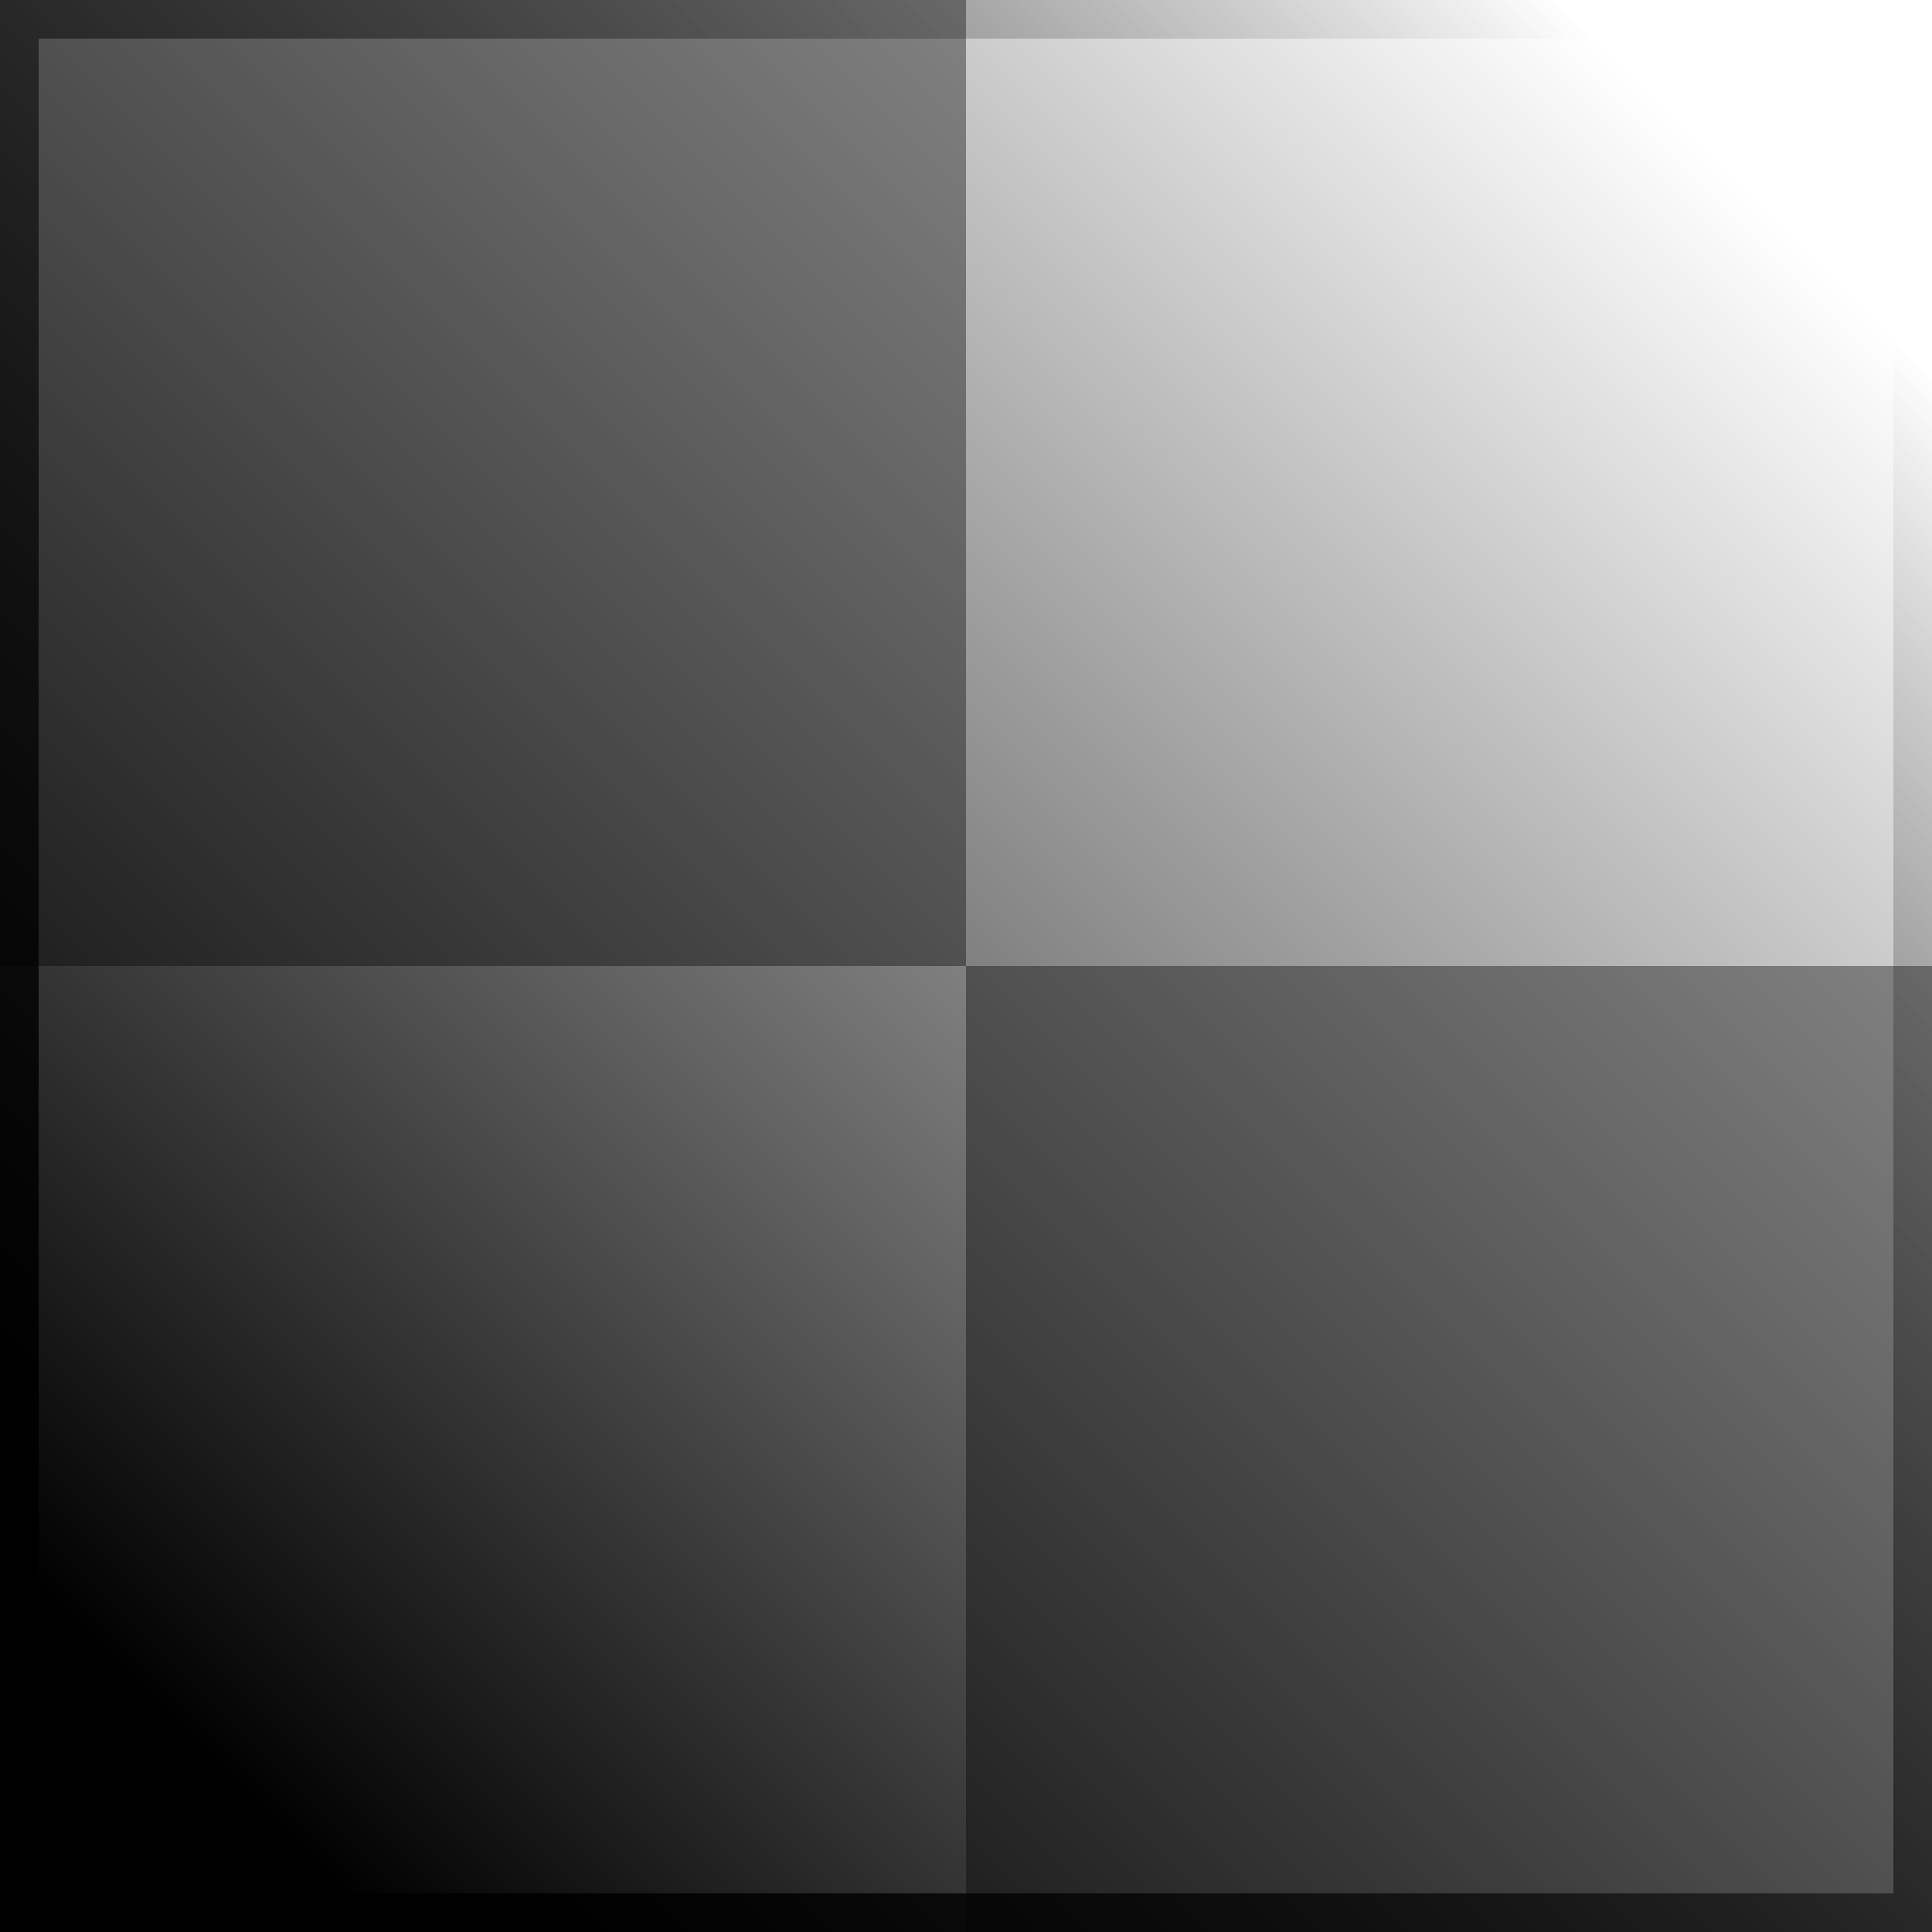
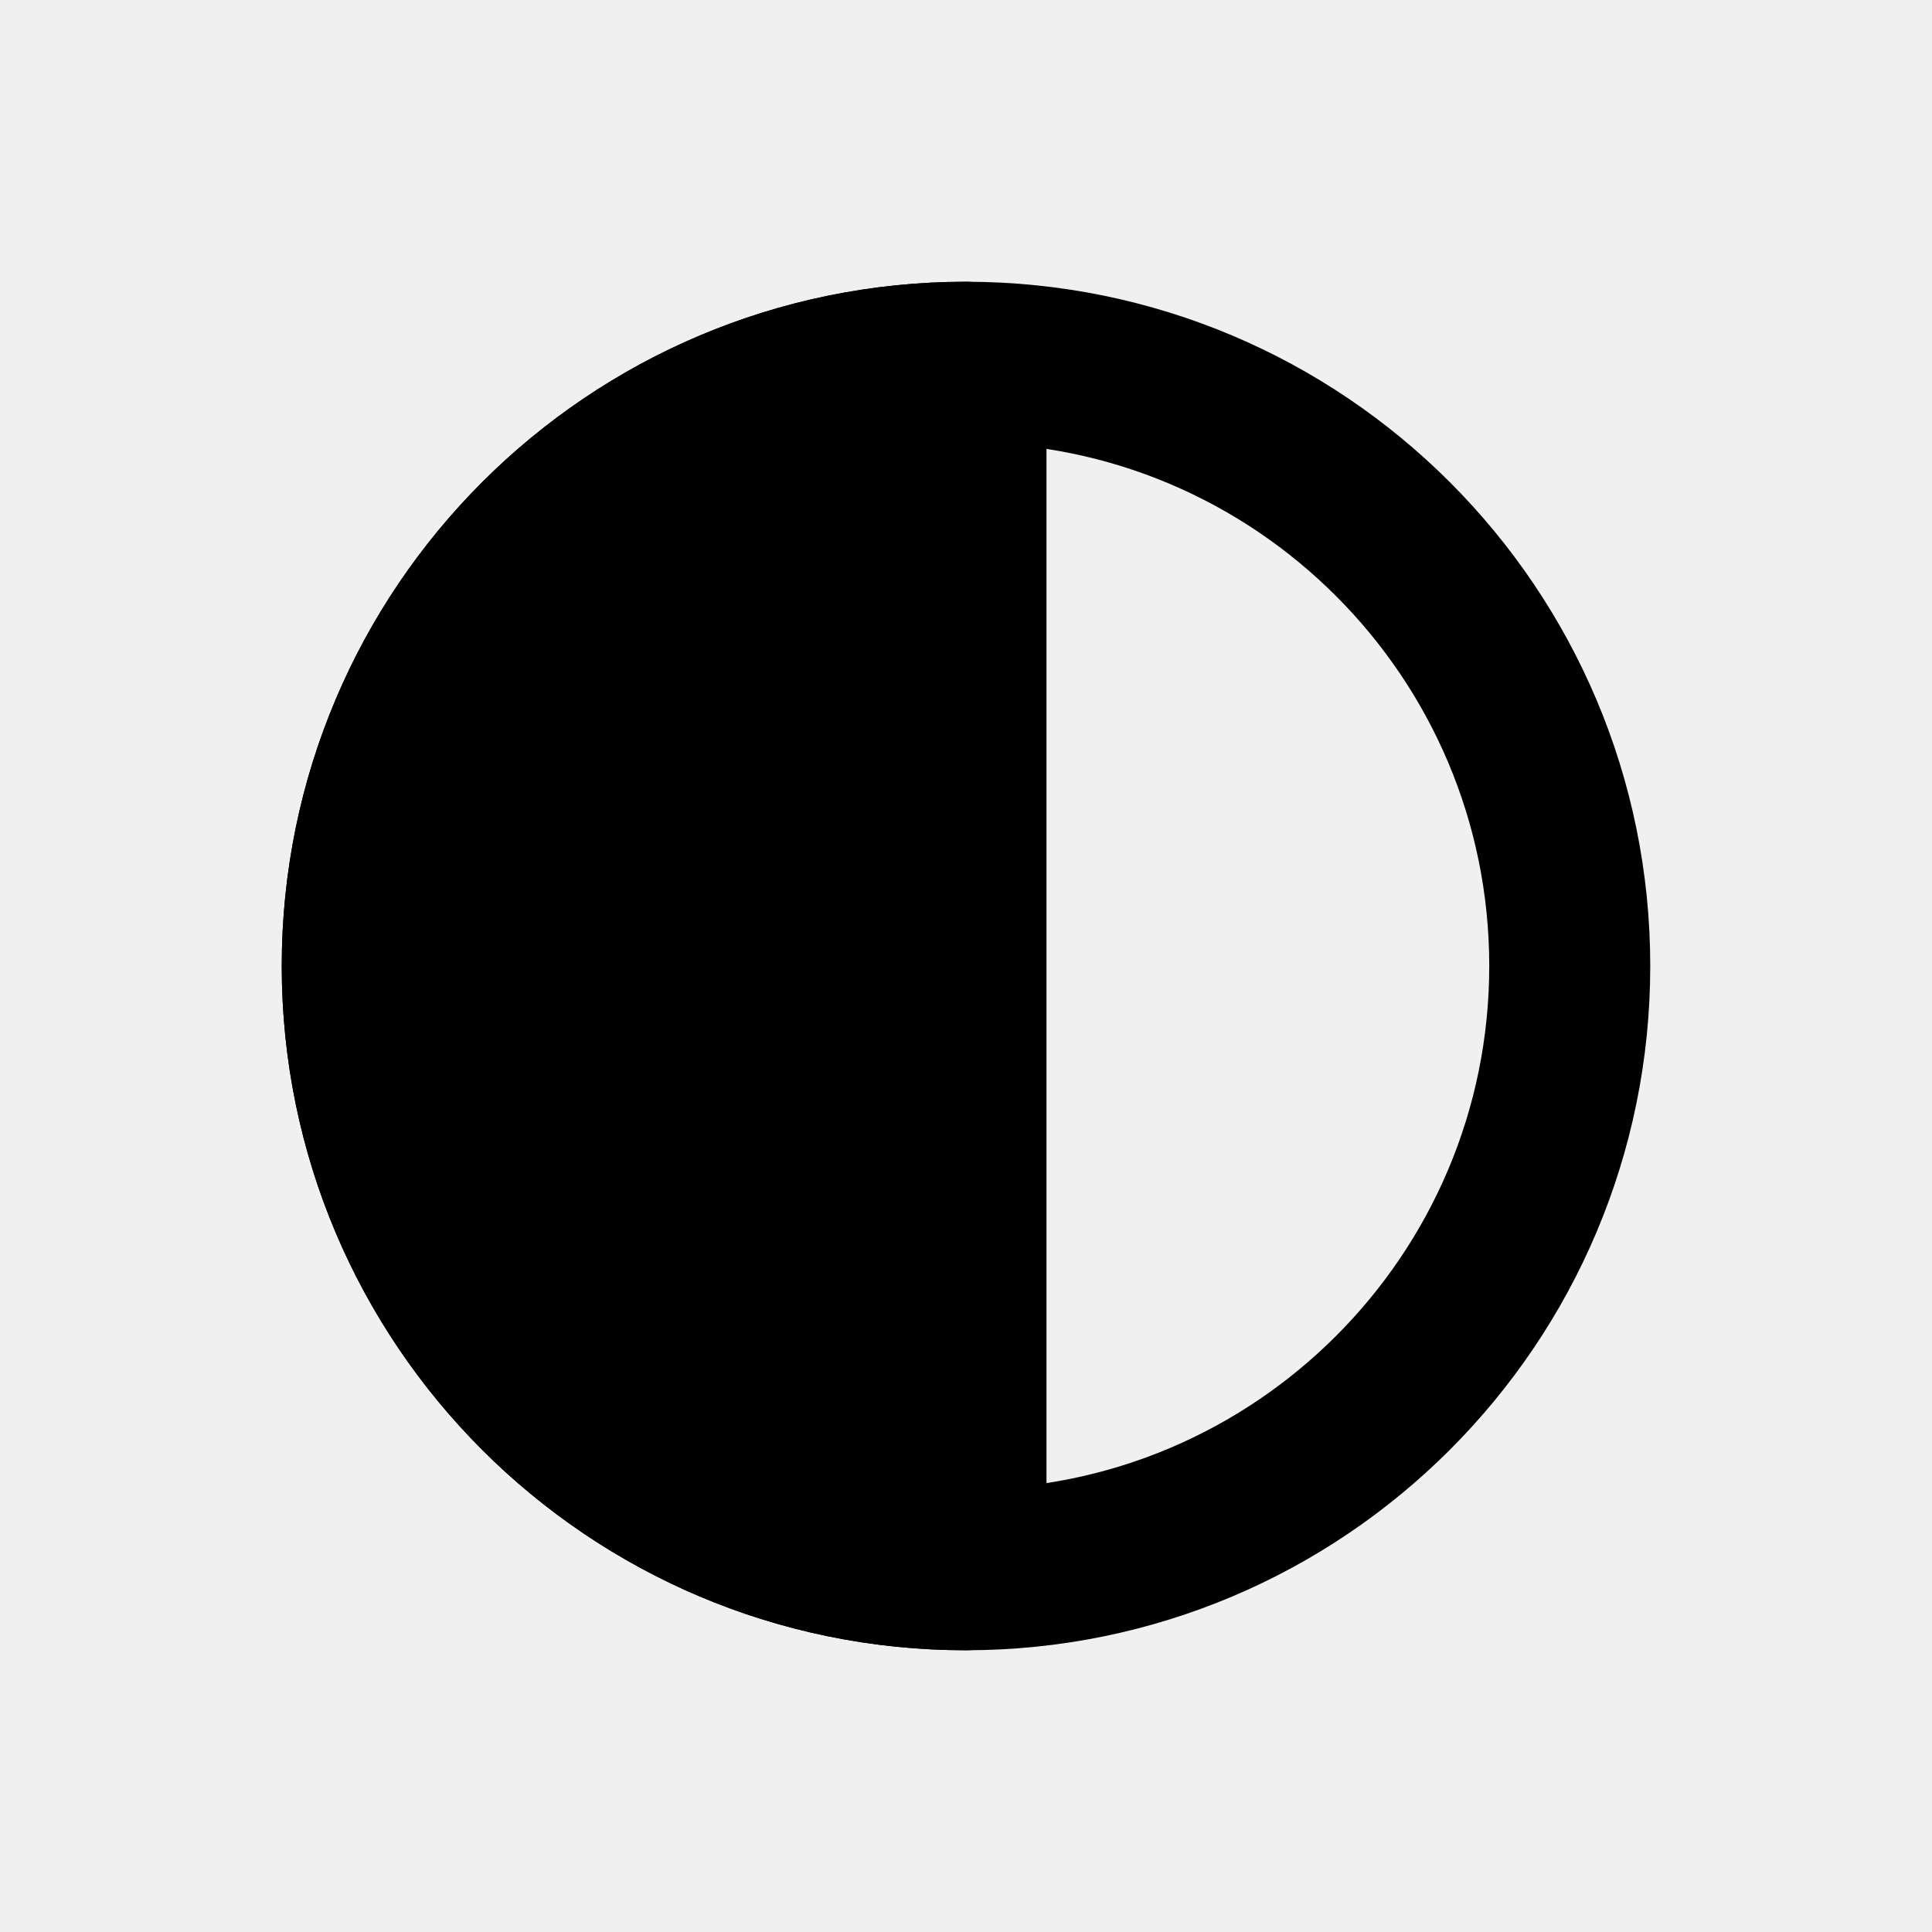
- <svg xmlns="http://www.w3.org/2000/svg" width="50" height="50">
-   <defs>
-     <linearGradient y2="0.1" x2="0.9" y1="0.9" x1="0.1" id="svg_7">
-       <stop stop-color="#000000" offset="0" />
-       <stop stop-opacity="0" stop-color="#000000" offset="1" />
-     </linearGradient>
-   </defs>
-   <rect id="svg_4" height="50" width="50" y="0" x="0" fill="#ffffff" />
-   <rect id="svg_1" height="25" width="25" y="0" x="0" fill="#a0a0a0" />
-   <rect id="svg_2" height="25" width="25" y="25" x="25" fill="#a0a0a0" />
-   <rect id="svg_3" height="50" width="50" y="0" x="0" stroke-width="2" stroke="url(#svg_7)" fill="url(#svg_7)" />
+ <svg xmlns="http://www.w3.org/2000/svg" width="24" height="24" viewBox="0 0 24 24" fill="none" stroke="currentColor" stroke-width="2" stroke-linecap="round" stroke-linejoin="round">
+   <circle cx="12" cy="12" r="7.5" />
+   <path d="M12 4.5 A7.5 7.5 0 0 0 12 19.5 Z" fill="currentColor" />
</svg>
